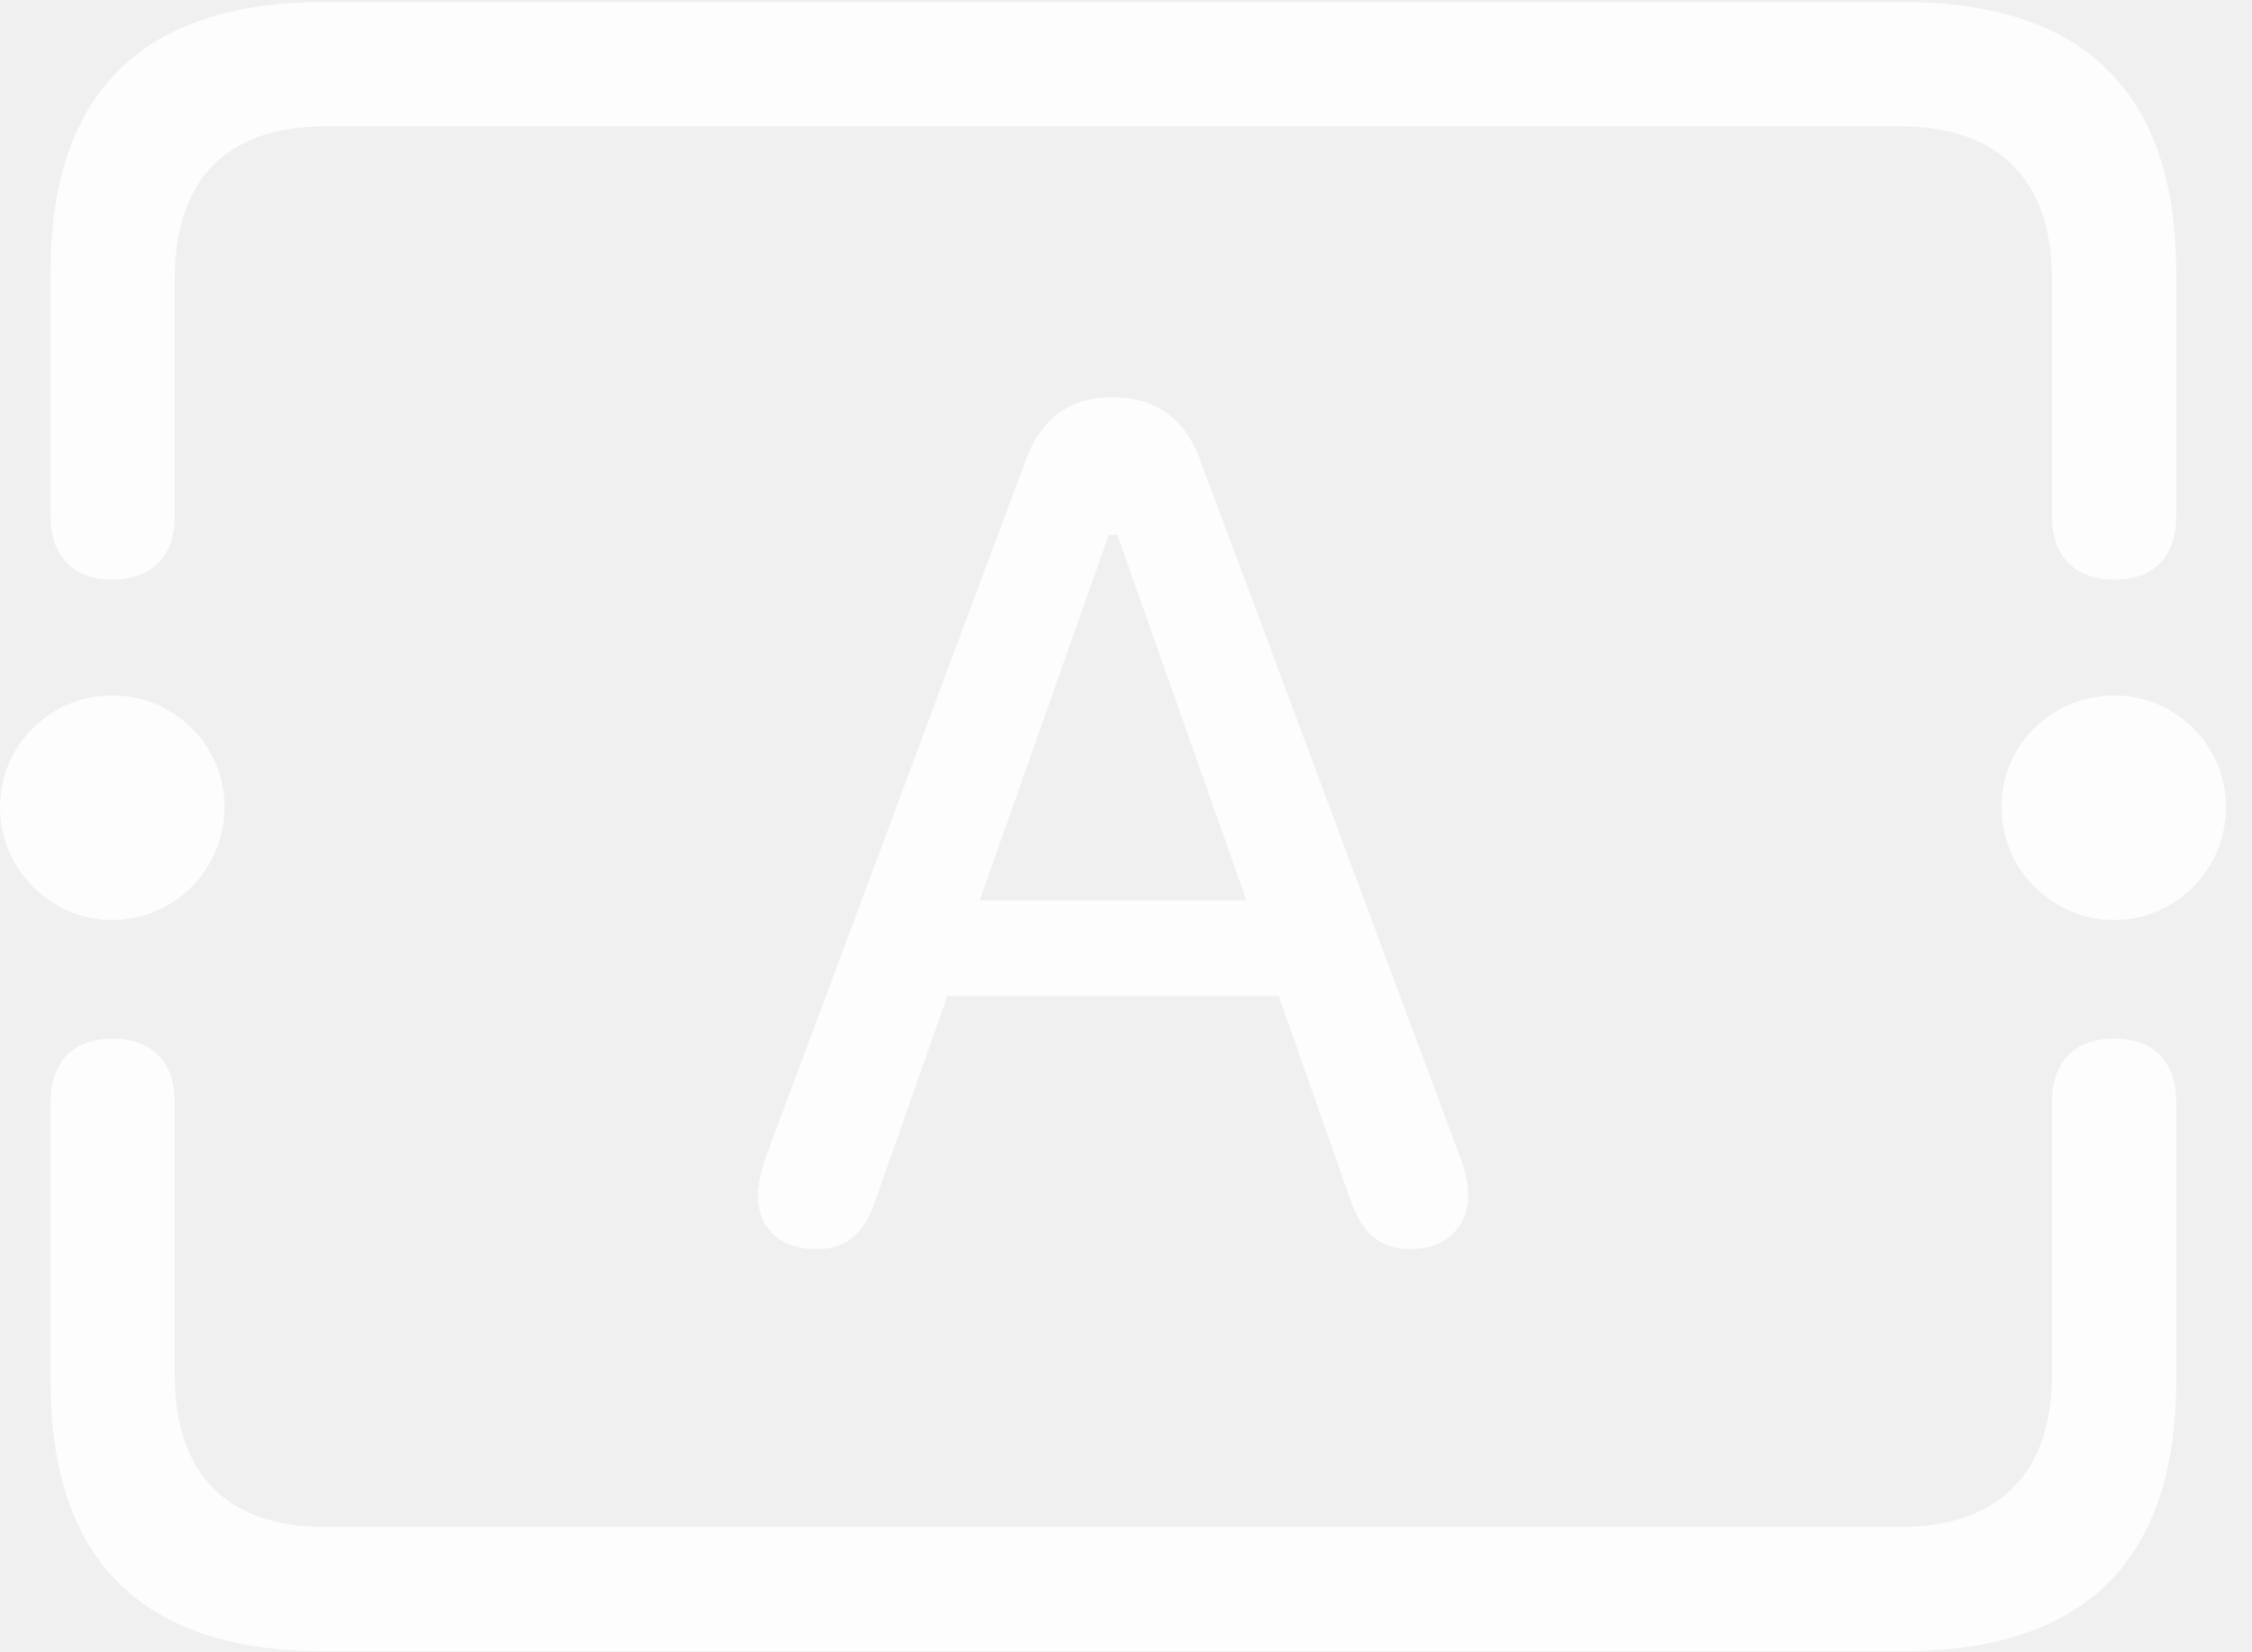
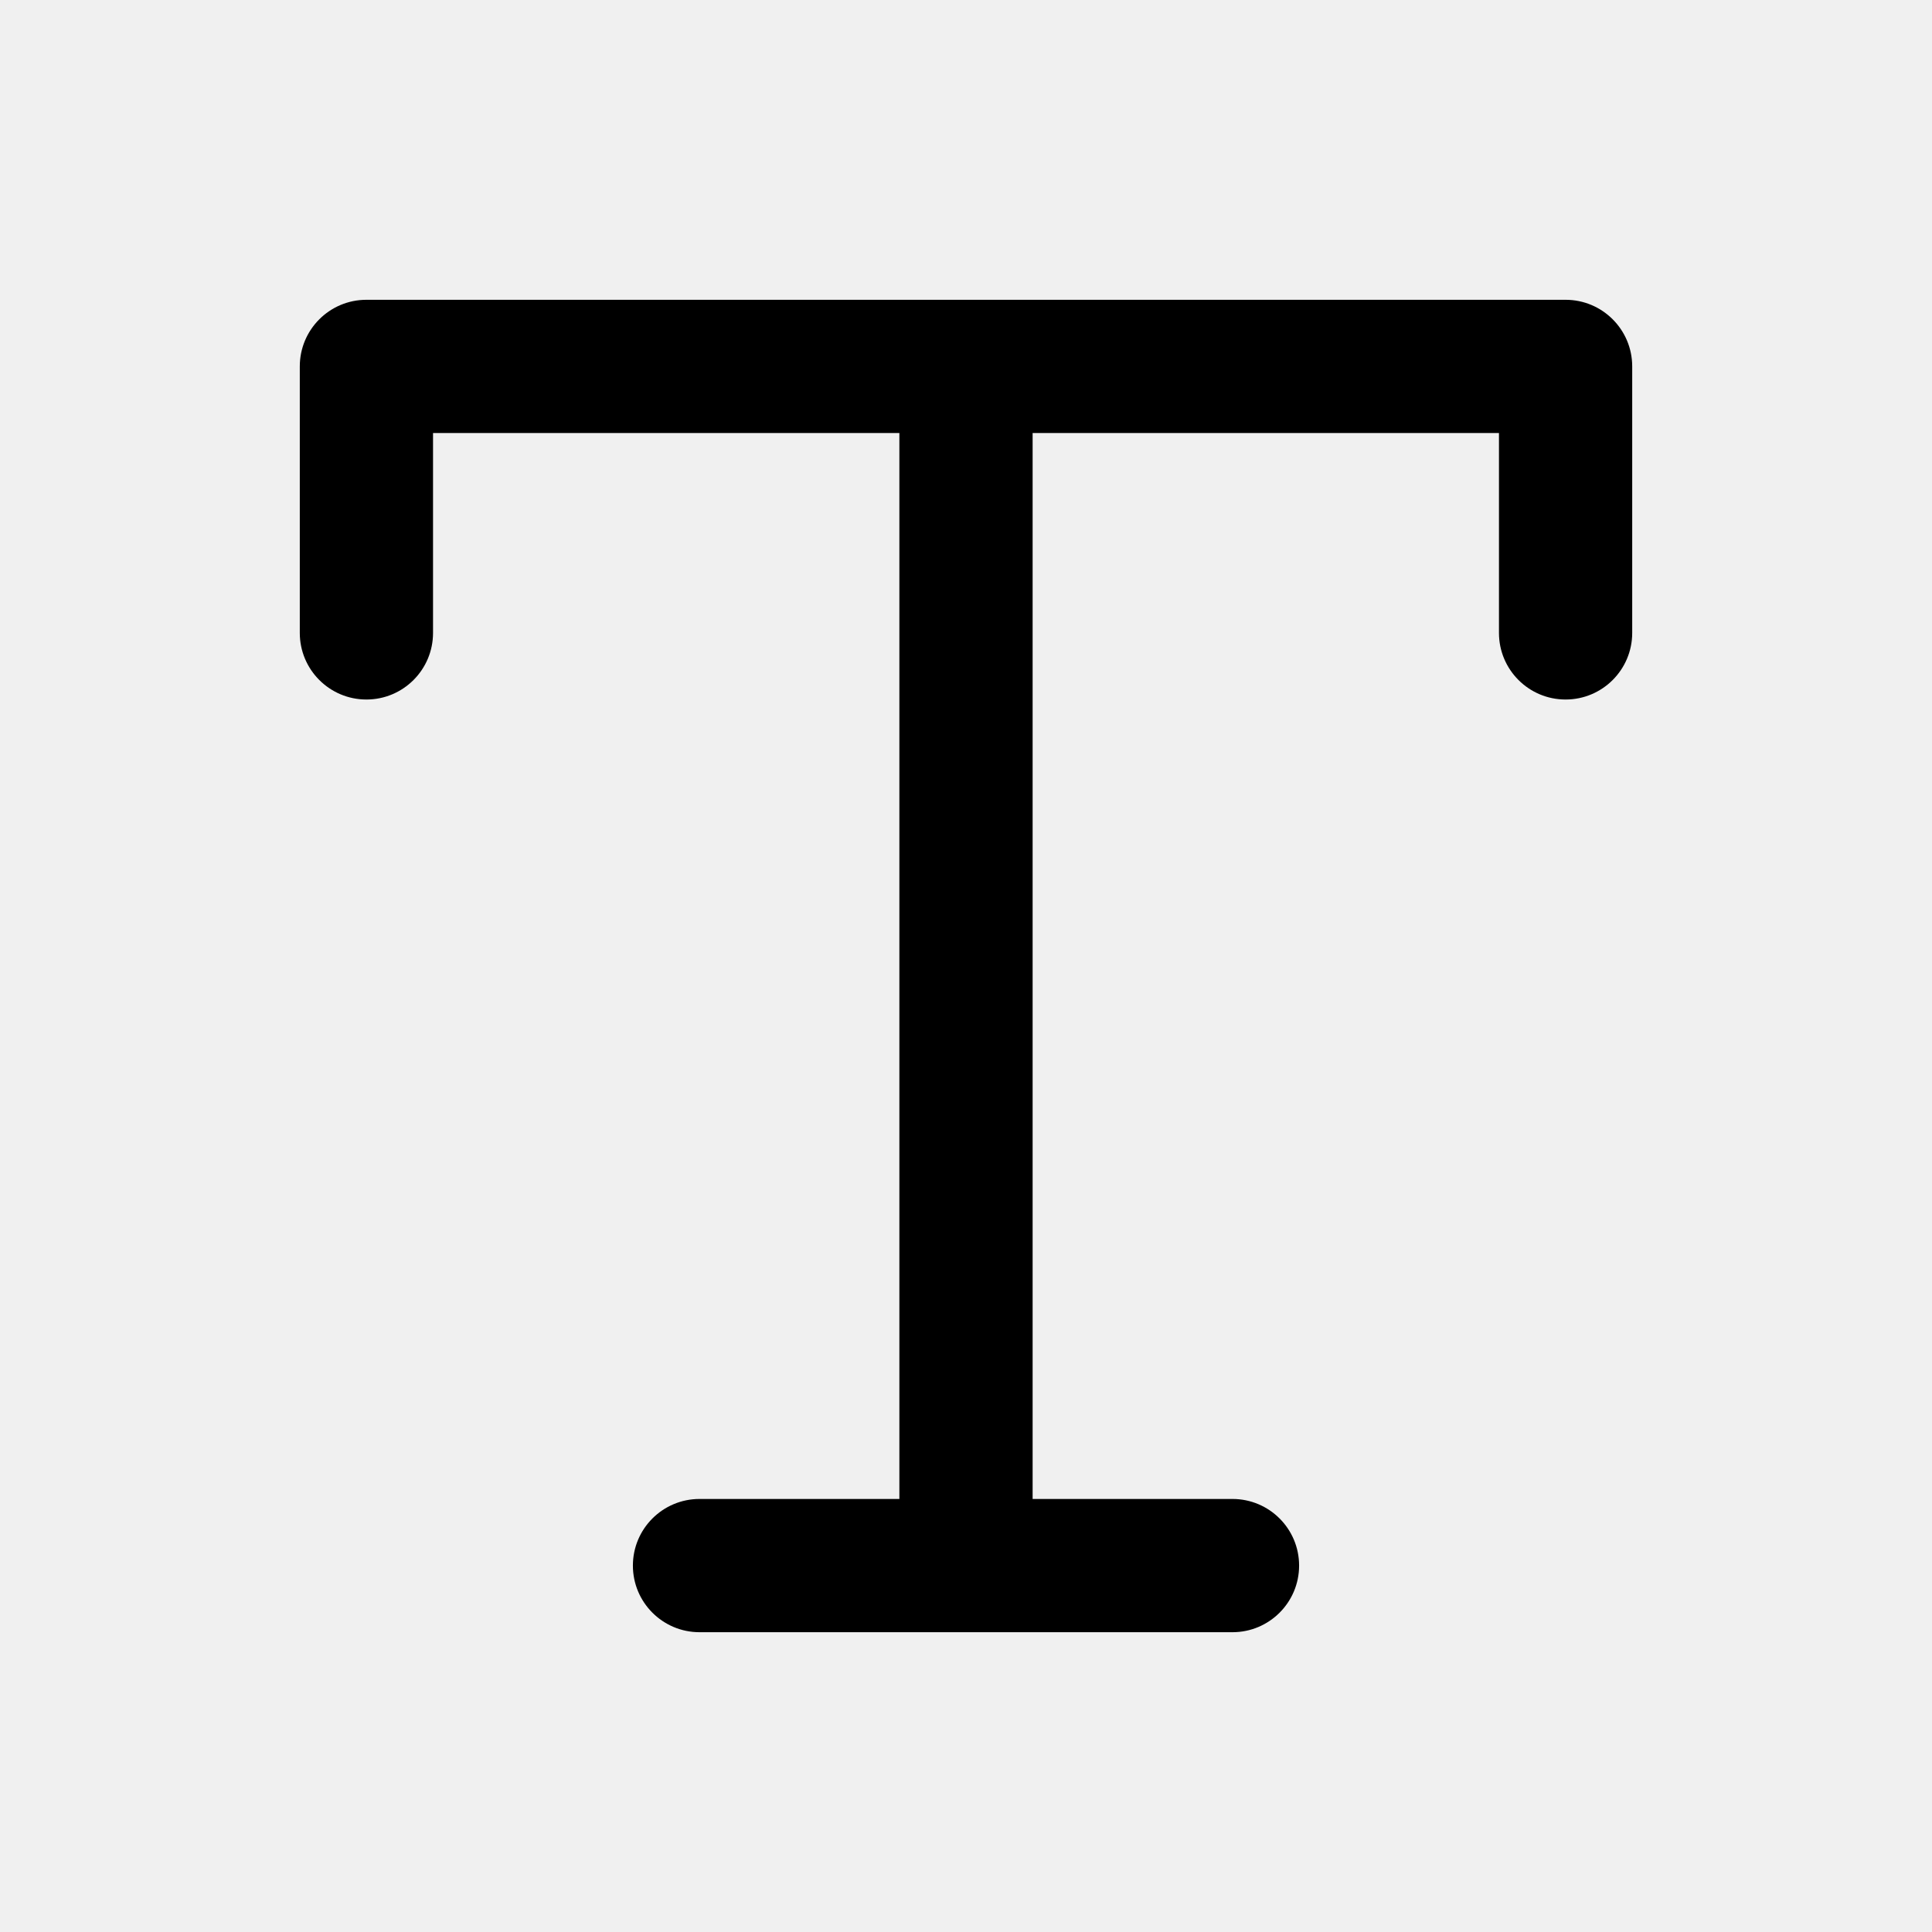
- <svg xmlns="http://www.w3.org/2000/svg" version="1.1" viewBox="0 0 31.338 22.979">
-   <g>
-     <rect height="22.979" opacity="0" width="31.338" x="0" y="0" />
-     <path d="M4.502 22.979L26.484 22.979C29.014 22.979 30.283 21.709 30.283 19.219L30.283 15.332C30.283 14.775 29.971 14.453 29.424 14.453C28.867 14.453 28.555 14.775 28.555 15.332L28.555 19.131C28.555 20.527 27.783 21.25 26.445 21.25L4.531 21.25C3.174 21.25 2.432 20.527 2.432 19.131L2.432 15.332C2.432 14.775 2.109 14.453 1.562 14.453C1.025 14.453 0.703 14.775 0.703 15.332L0.703 19.219C0.703 21.719 1.982 22.979 4.502 22.979ZM4.502 0.029C1.982 0.029 0.703 1.289 0.703 3.789L0.703 7.188C0.703 7.744 1.025 8.066 1.562 8.066C2.109 8.066 2.432 7.744 2.432 7.188L2.432 3.877C2.432 2.48 3.174 1.758 4.531 1.758L26.445 1.758C27.783 1.758 28.555 2.48 28.555 3.877L28.555 7.188C28.555 7.744 28.877 8.066 29.424 8.066C29.98 8.066 30.283 7.744 30.283 7.188L30.283 3.789C30.283 1.299 29.014 0.029 26.484 0.029ZM1.562 12.803C2.422 12.803 3.125 12.1 3.125 11.23C3.125 10.371 2.422 9.678 1.562 9.678C0.703 9.678 0 10.371 0 11.23C0 12.1 0.703 12.803 1.562 12.803ZM29.424 12.803C30.273 12.803 30.977 12.1 30.977 11.23C30.977 10.371 30.273 9.678 29.424 9.678C28.555 9.678 27.852 10.361 27.852 11.23C27.852 12.1 28.555 12.803 29.424 12.803Z" fill="white" fill-opacity="0.85" />
-     <path d="M11.357 17.383C11.748 17.383 12.021 17.207 12.188 16.689L13.184 13.857L17.793 13.857L18.789 16.689C18.965 17.197 19.229 17.383 19.639 17.383C20.107 17.383 20.43 17.08 20.43 16.641C20.43 16.475 20.4 16.318 20.312 16.084L16.689 6.367C16.475 5.811 16.064 5.527 15.479 5.527C14.902 5.527 14.502 5.811 14.287 6.367L10.664 16.084C10.586 16.318 10.547 16.475 10.547 16.641C10.547 17.09 10.859 17.383 11.357 17.383ZM13.633 12.529L15.43 7.441L15.547 7.441L17.344 12.529Z" fill="white" fill-opacity="0.85" />
-   </g>
+ <svg xmlns="http://www.w3.org/2000/svg" viewBox="12 12 232 232">
+   <path fill="black" d="M208,56V88a8,8,0,0,1-16,0V64H136V192h24a8,8,0,0,1,0,16H96a8,8,0,0,1,0-16h24V64H64V88a8,8,0,0,1-16,0V56a8,8,0,0,1,8-8H200A8,8,0,0,1,208,56Z" />
</svg>
